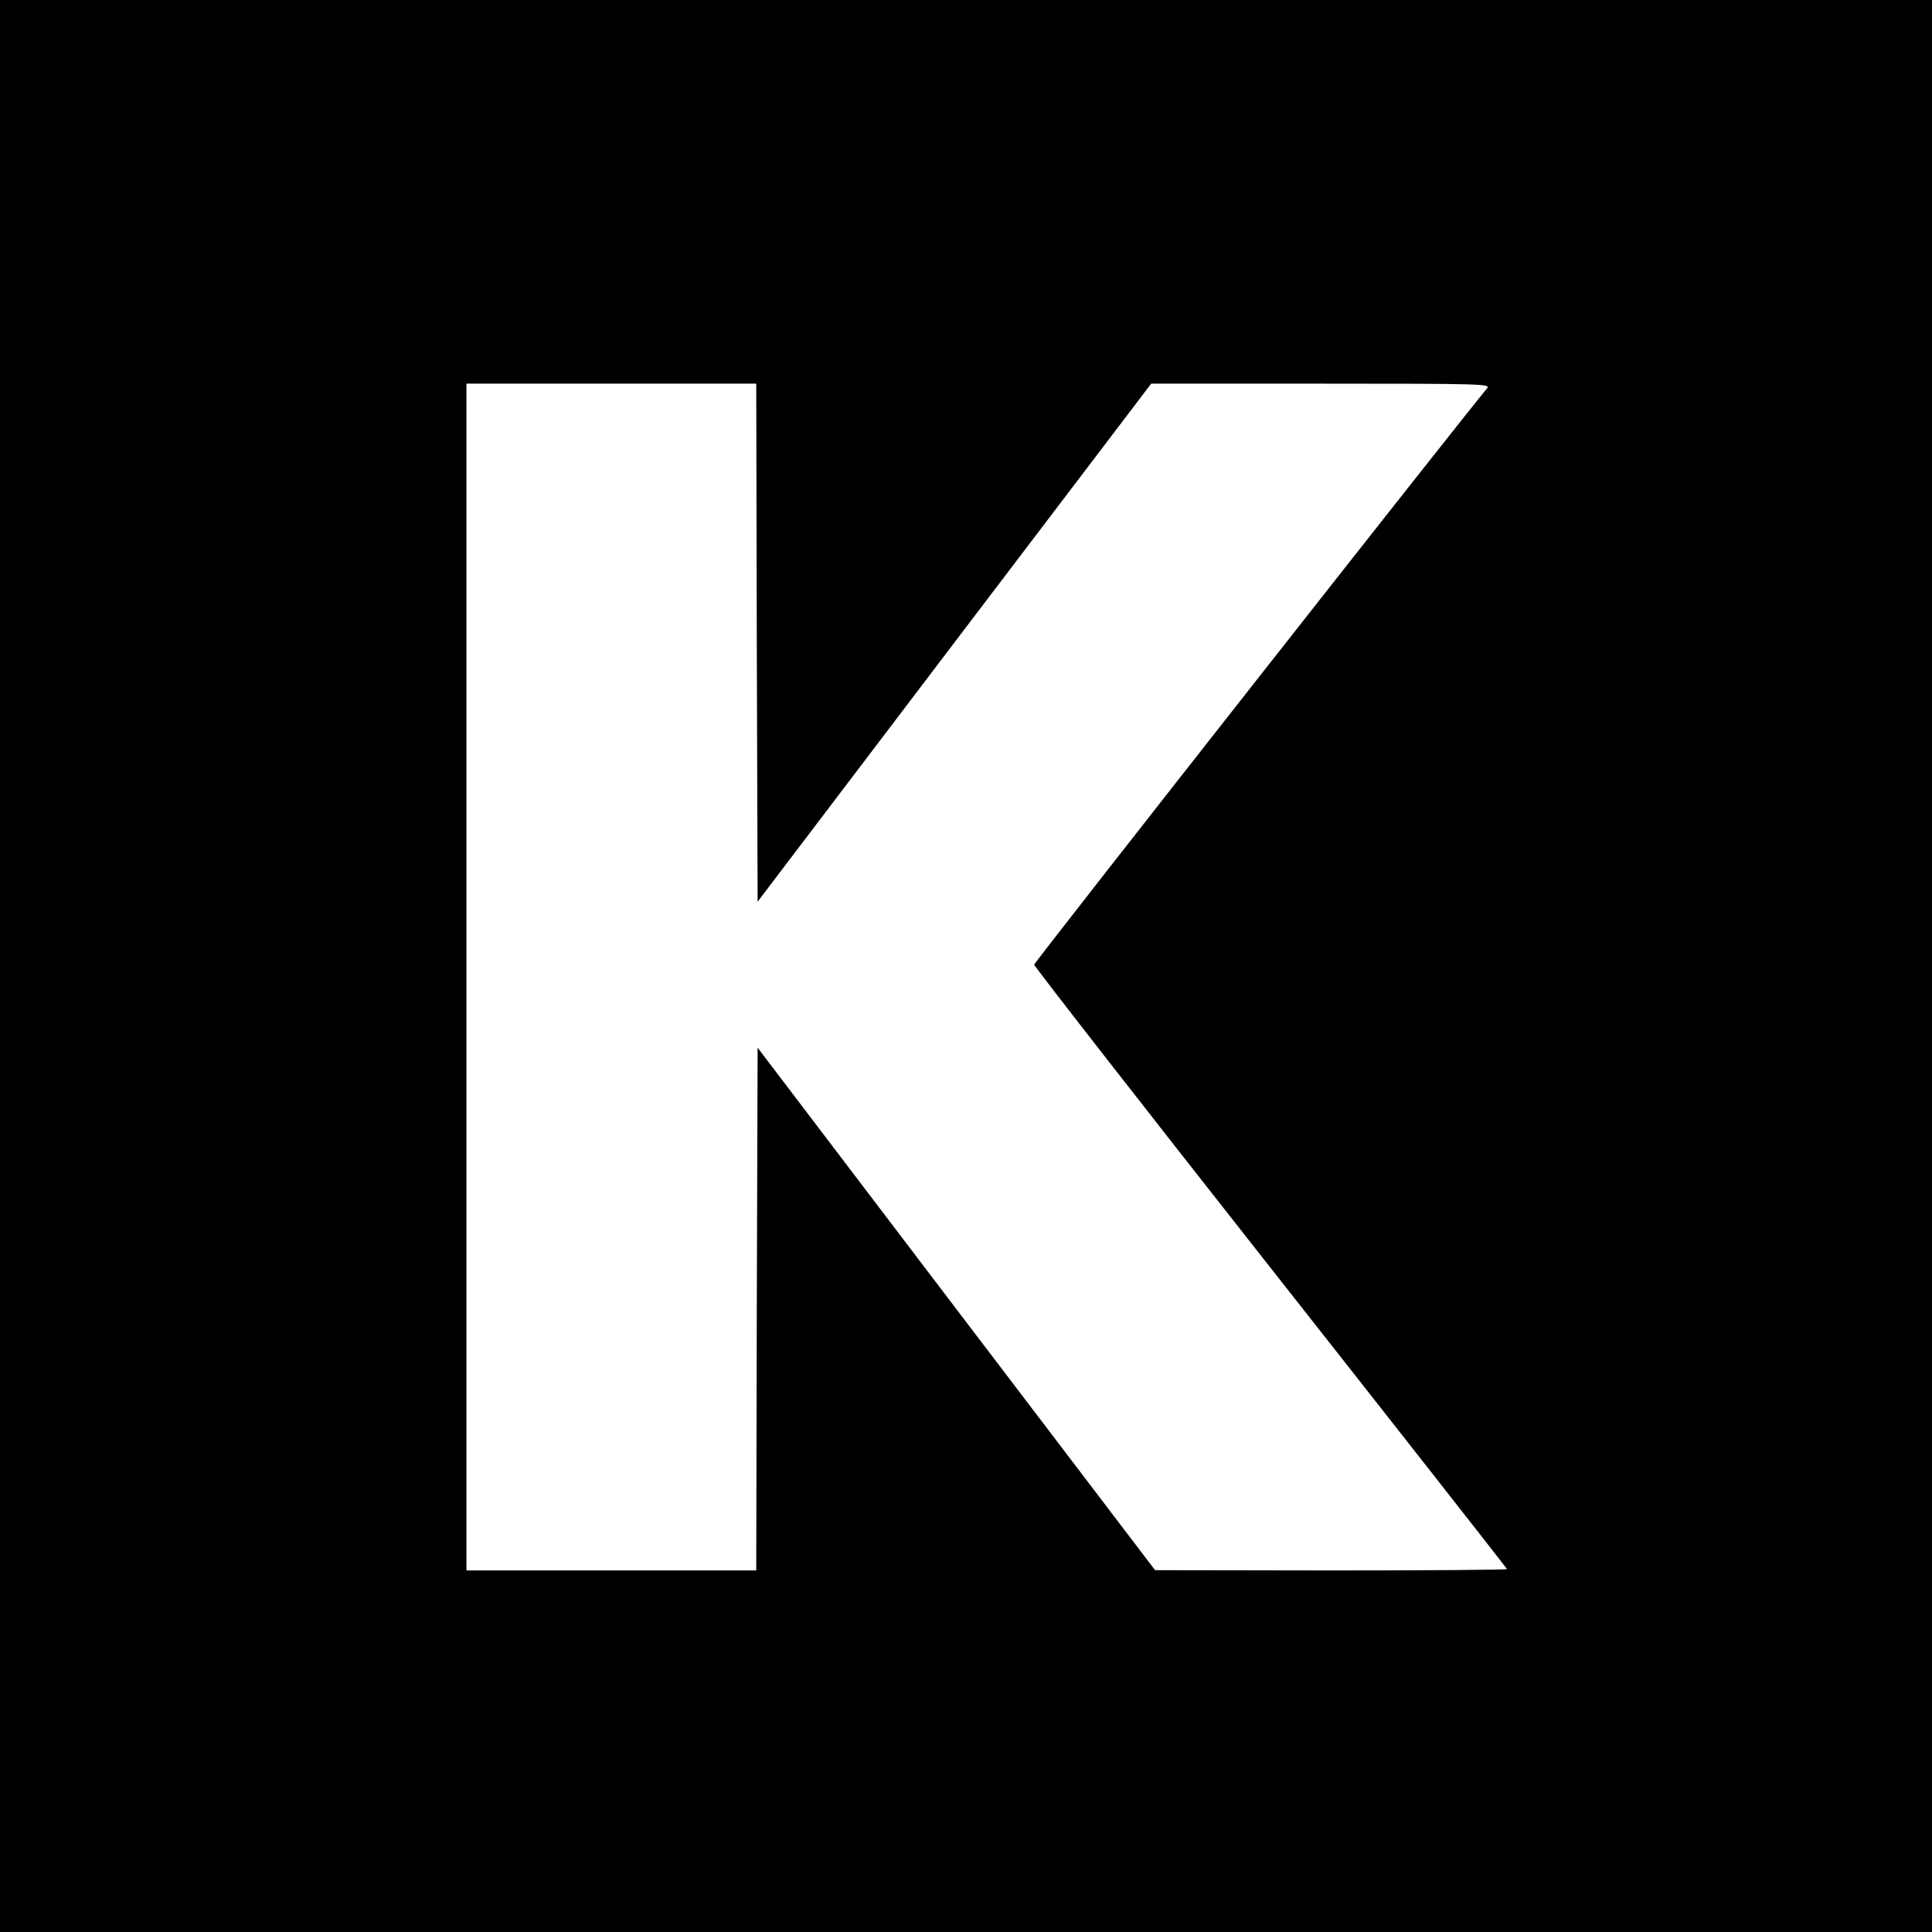
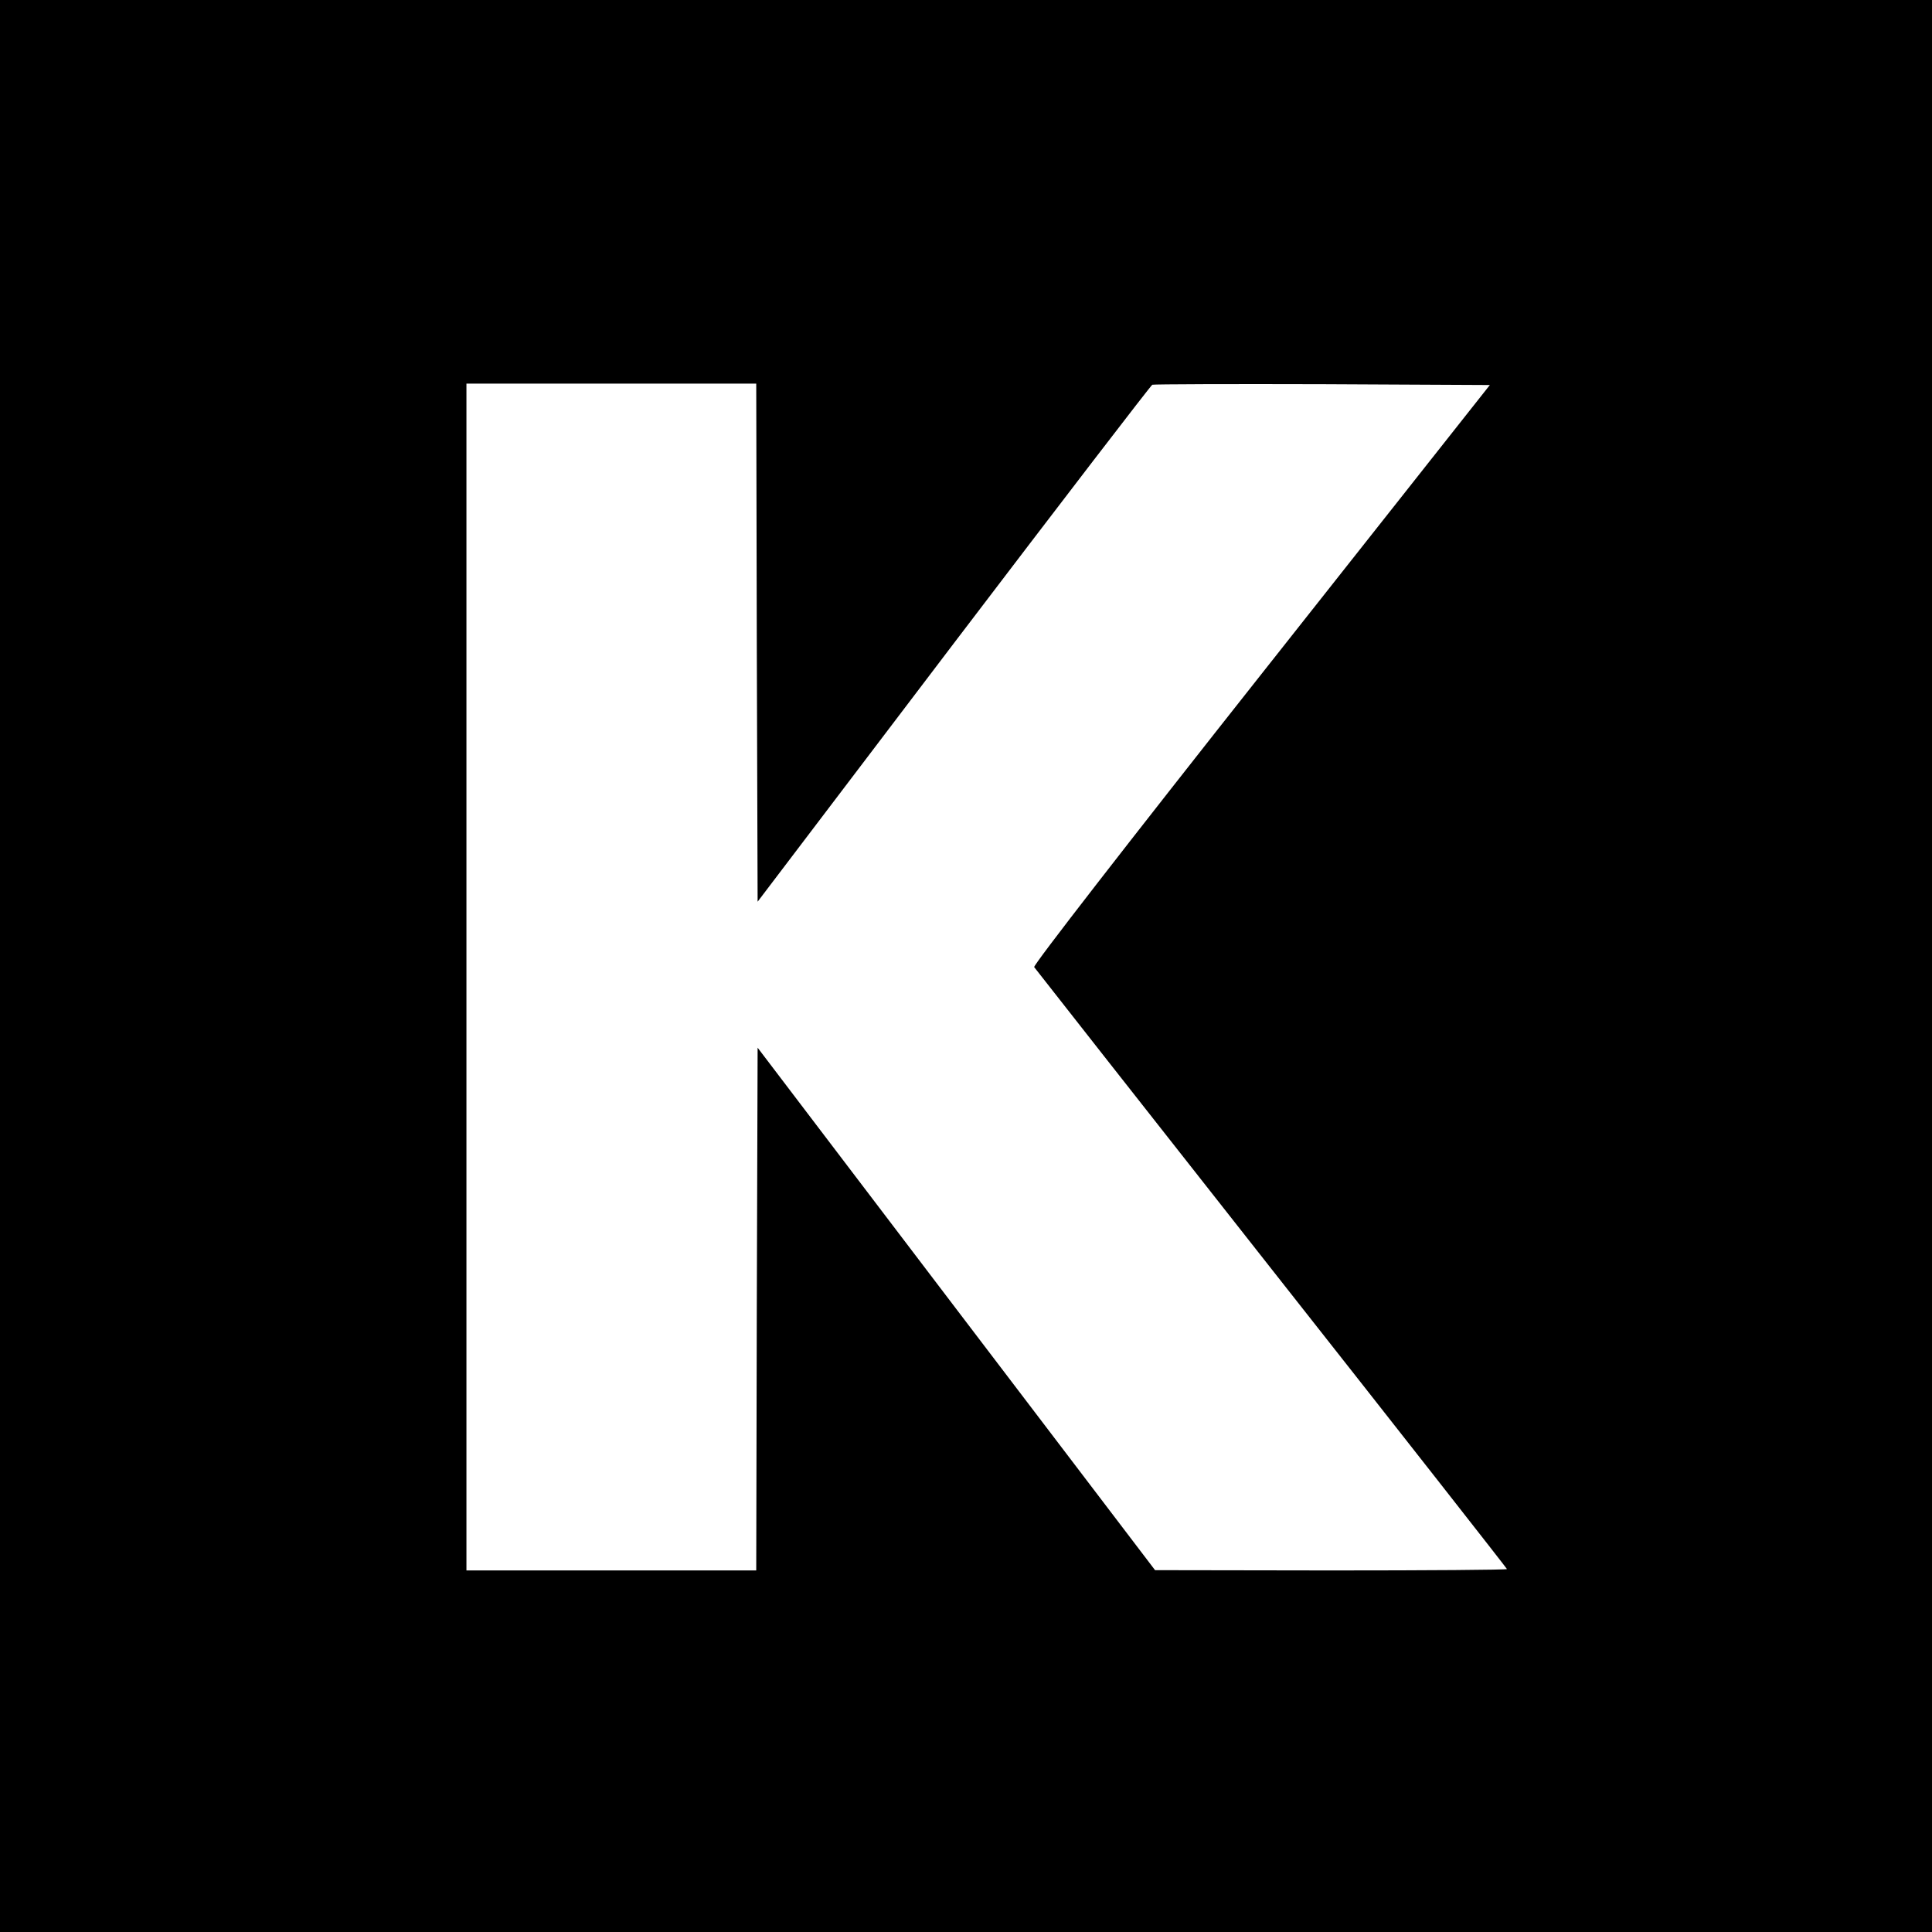
<svg xmlns="http://www.w3.org/2000/svg" version="1.0" width="700pt" height="700pt" viewBox="0 0 700 700" preserveAspectRatio="xMidYMid meet">
  <g transform="translate(0,700) scale(0.1,-0.1)" fill="#000000" stroke="none">
-     <path d="M0 3500 l0 -3500 3500 0 3500 0 0 3500 0 3500 -3500 0 -3500 0 0 -3500z m2742 1172 l3 -939 713 939 713 938 616 0 c586 0 615 -1 601 -17 -78 -92 -1641 -2080 -1641 -2088 0 -6 385 -500 856 -1098 471 -598 857 -1090 857 -1092 0 -3 -287 -5 -637 -5 l-638 1 -720 946 -720 947 -3 -947 -2 -947 -525 0 -525 0 0 2150 0 2150 525 0 525 0 2 -938z" />
+     <path d="M0 3500 l0 -3500 3500 0 3500 0 0 3500 0 3500 -3500 0 -3500 0 0 -3500z m2742 1171 l3 -938 710 935 c391 514 715 936 720 938 6 2 283 3 617 2 l606 -3 -829 -1049 c-483 -611 -826 -1053 -822 -1060 4 -6 391 -498 860 -1094 469 -595 853 -1085 853 -1087 0 -3 -287 -5 -637 -5 l-638 1 -720 946 -720 947 -3 -947 -2 -947 -525 0 -525 0 0 2150 0 2150 525 0 525 0 2 -939z" />
  </g>
</svg>
